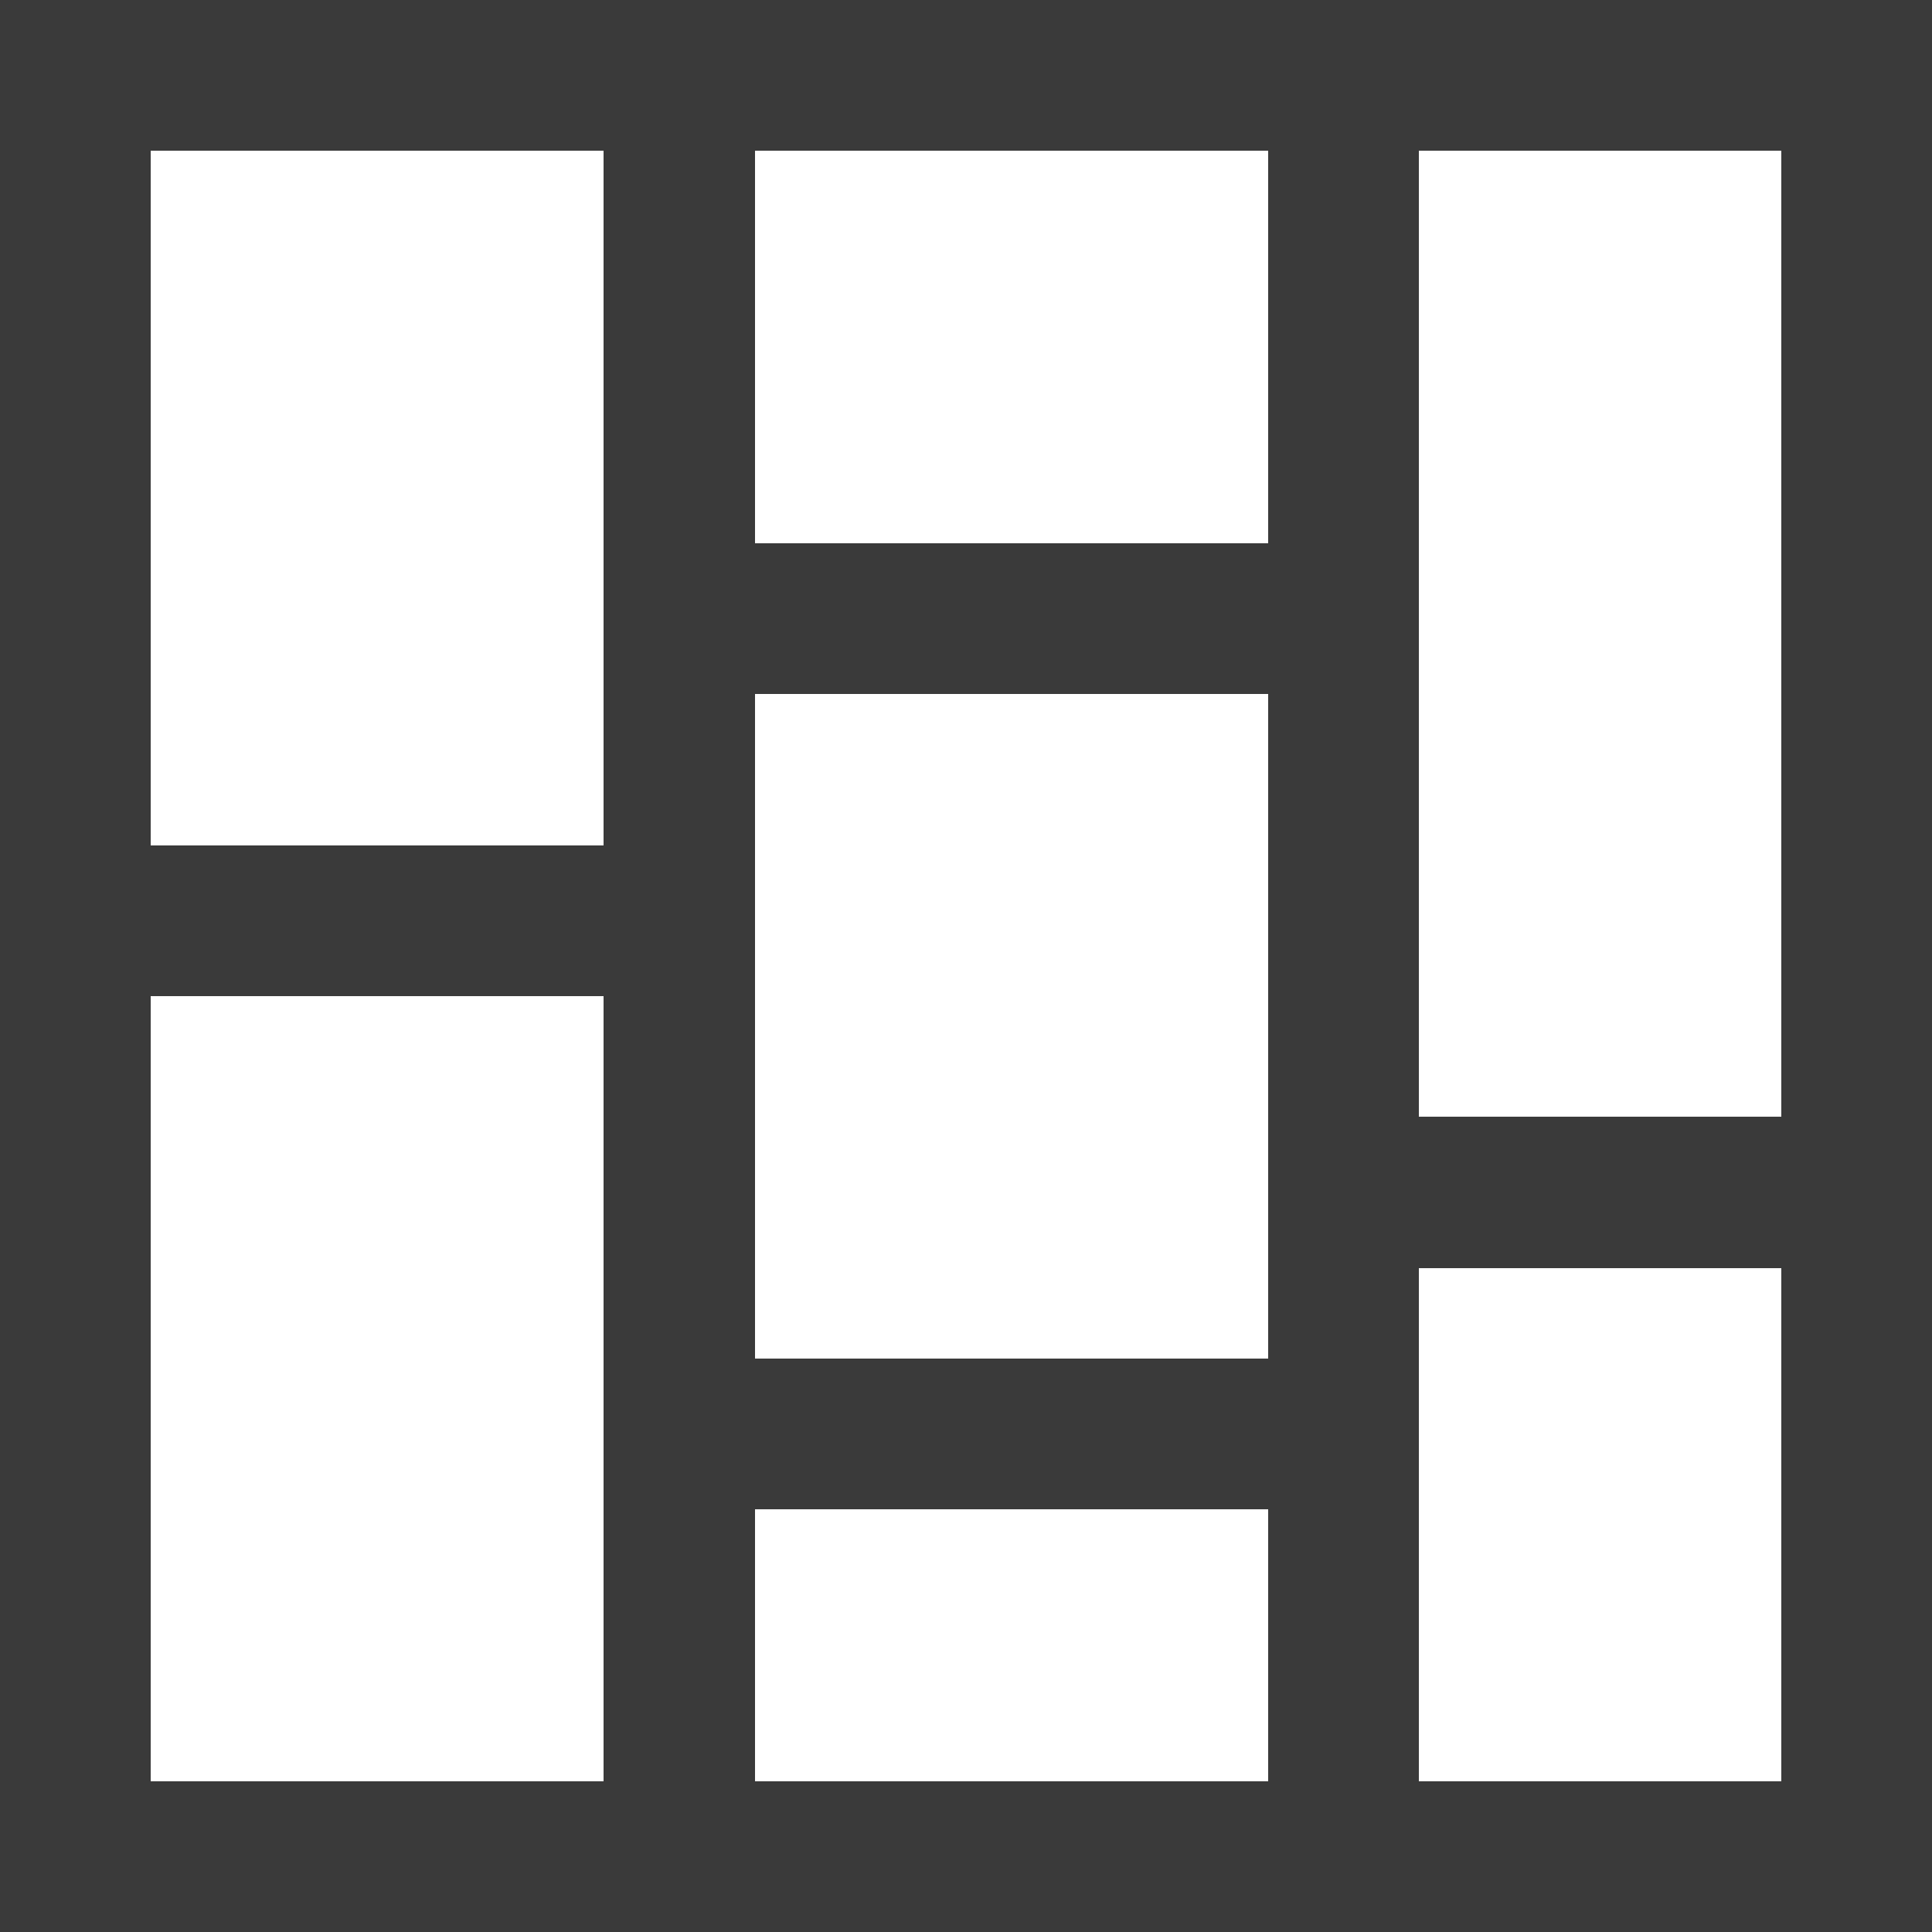
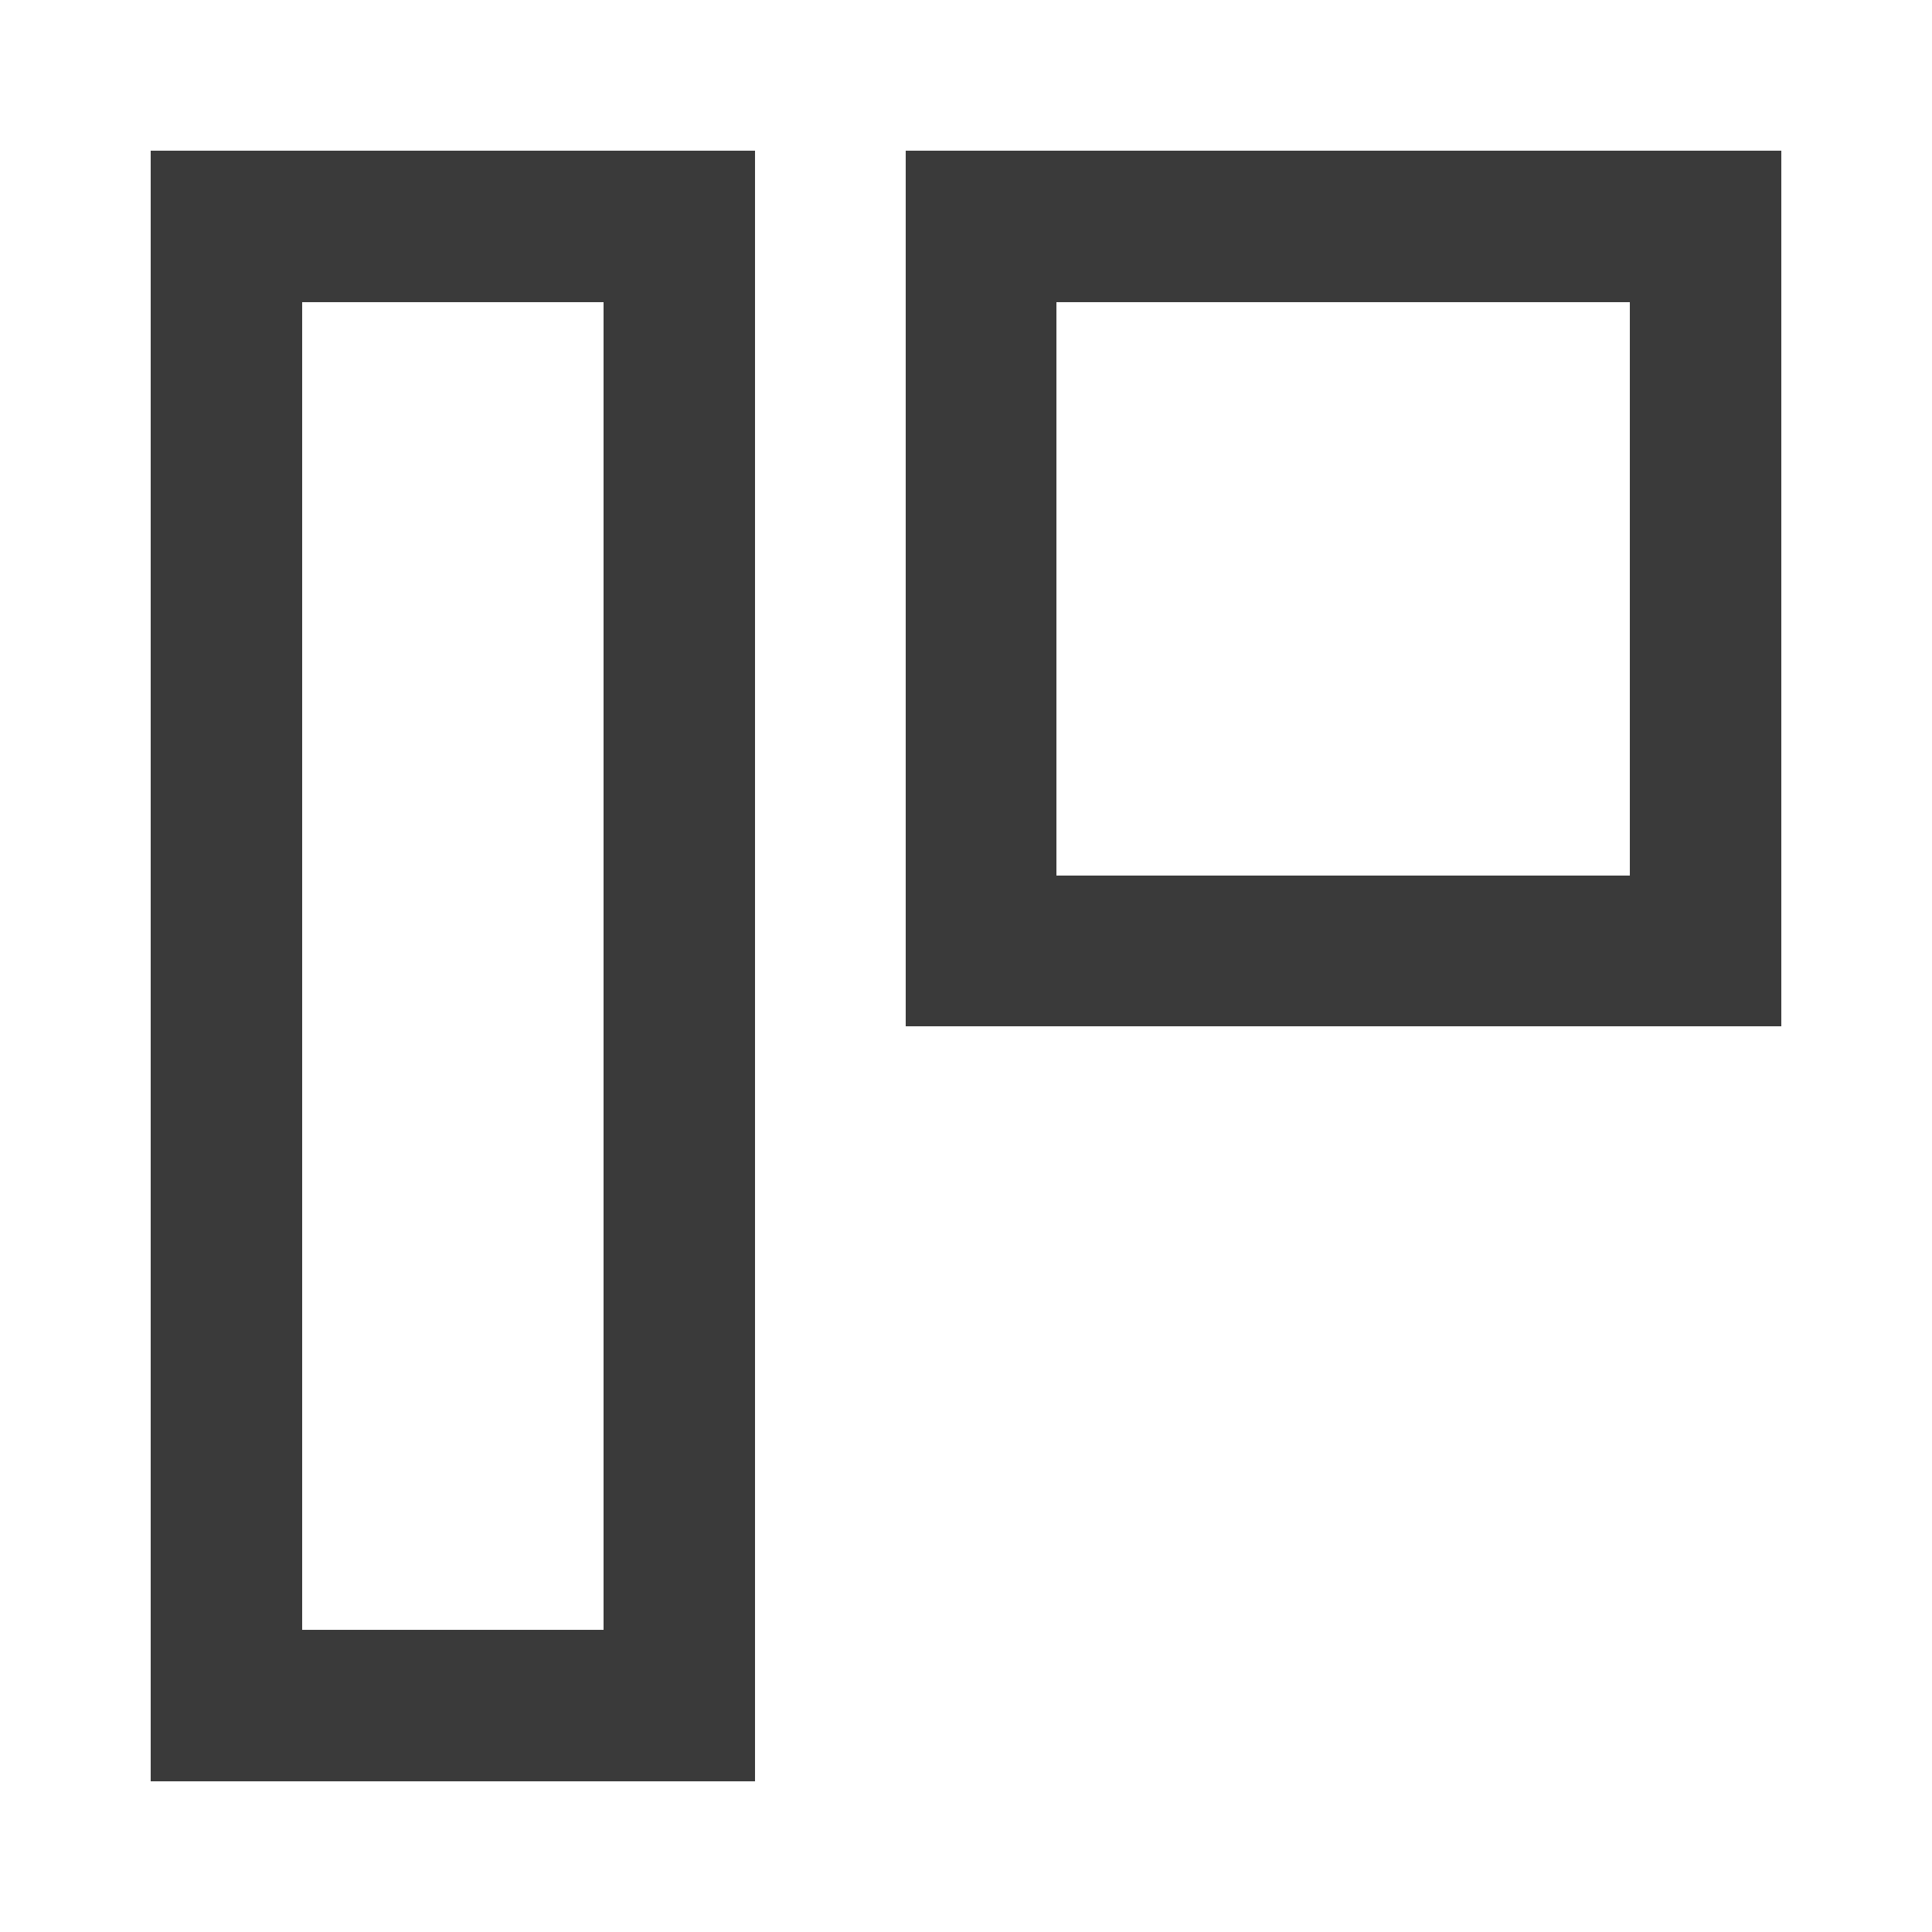
<svg xmlns="http://www.w3.org/2000/svg" viewBox="0 0 64 64" shape-rendering="crispEdges">
  <style>
    path { fill: #3a3a3a; }
    @media (prefers-color-scheme: dark) { path { fill: #f2f2f2; } }
  </style>
-   <path fill-rule="evenodd" d="M0 0h64v64H0zM5 5v23h15V5zm0 28v26h15V33zM25 5v13h17V5zm0 18v22h17V23zm0 27v9h17V50zM47 5v32h12V5zm0 37v17h12V42z" />
+   <path fill-rule="evenodd" d="M5 5h20v54H5zM10 10v44h10V10zM30 5h29v29H30zM35 10v19h19V10z" />
</svg>
